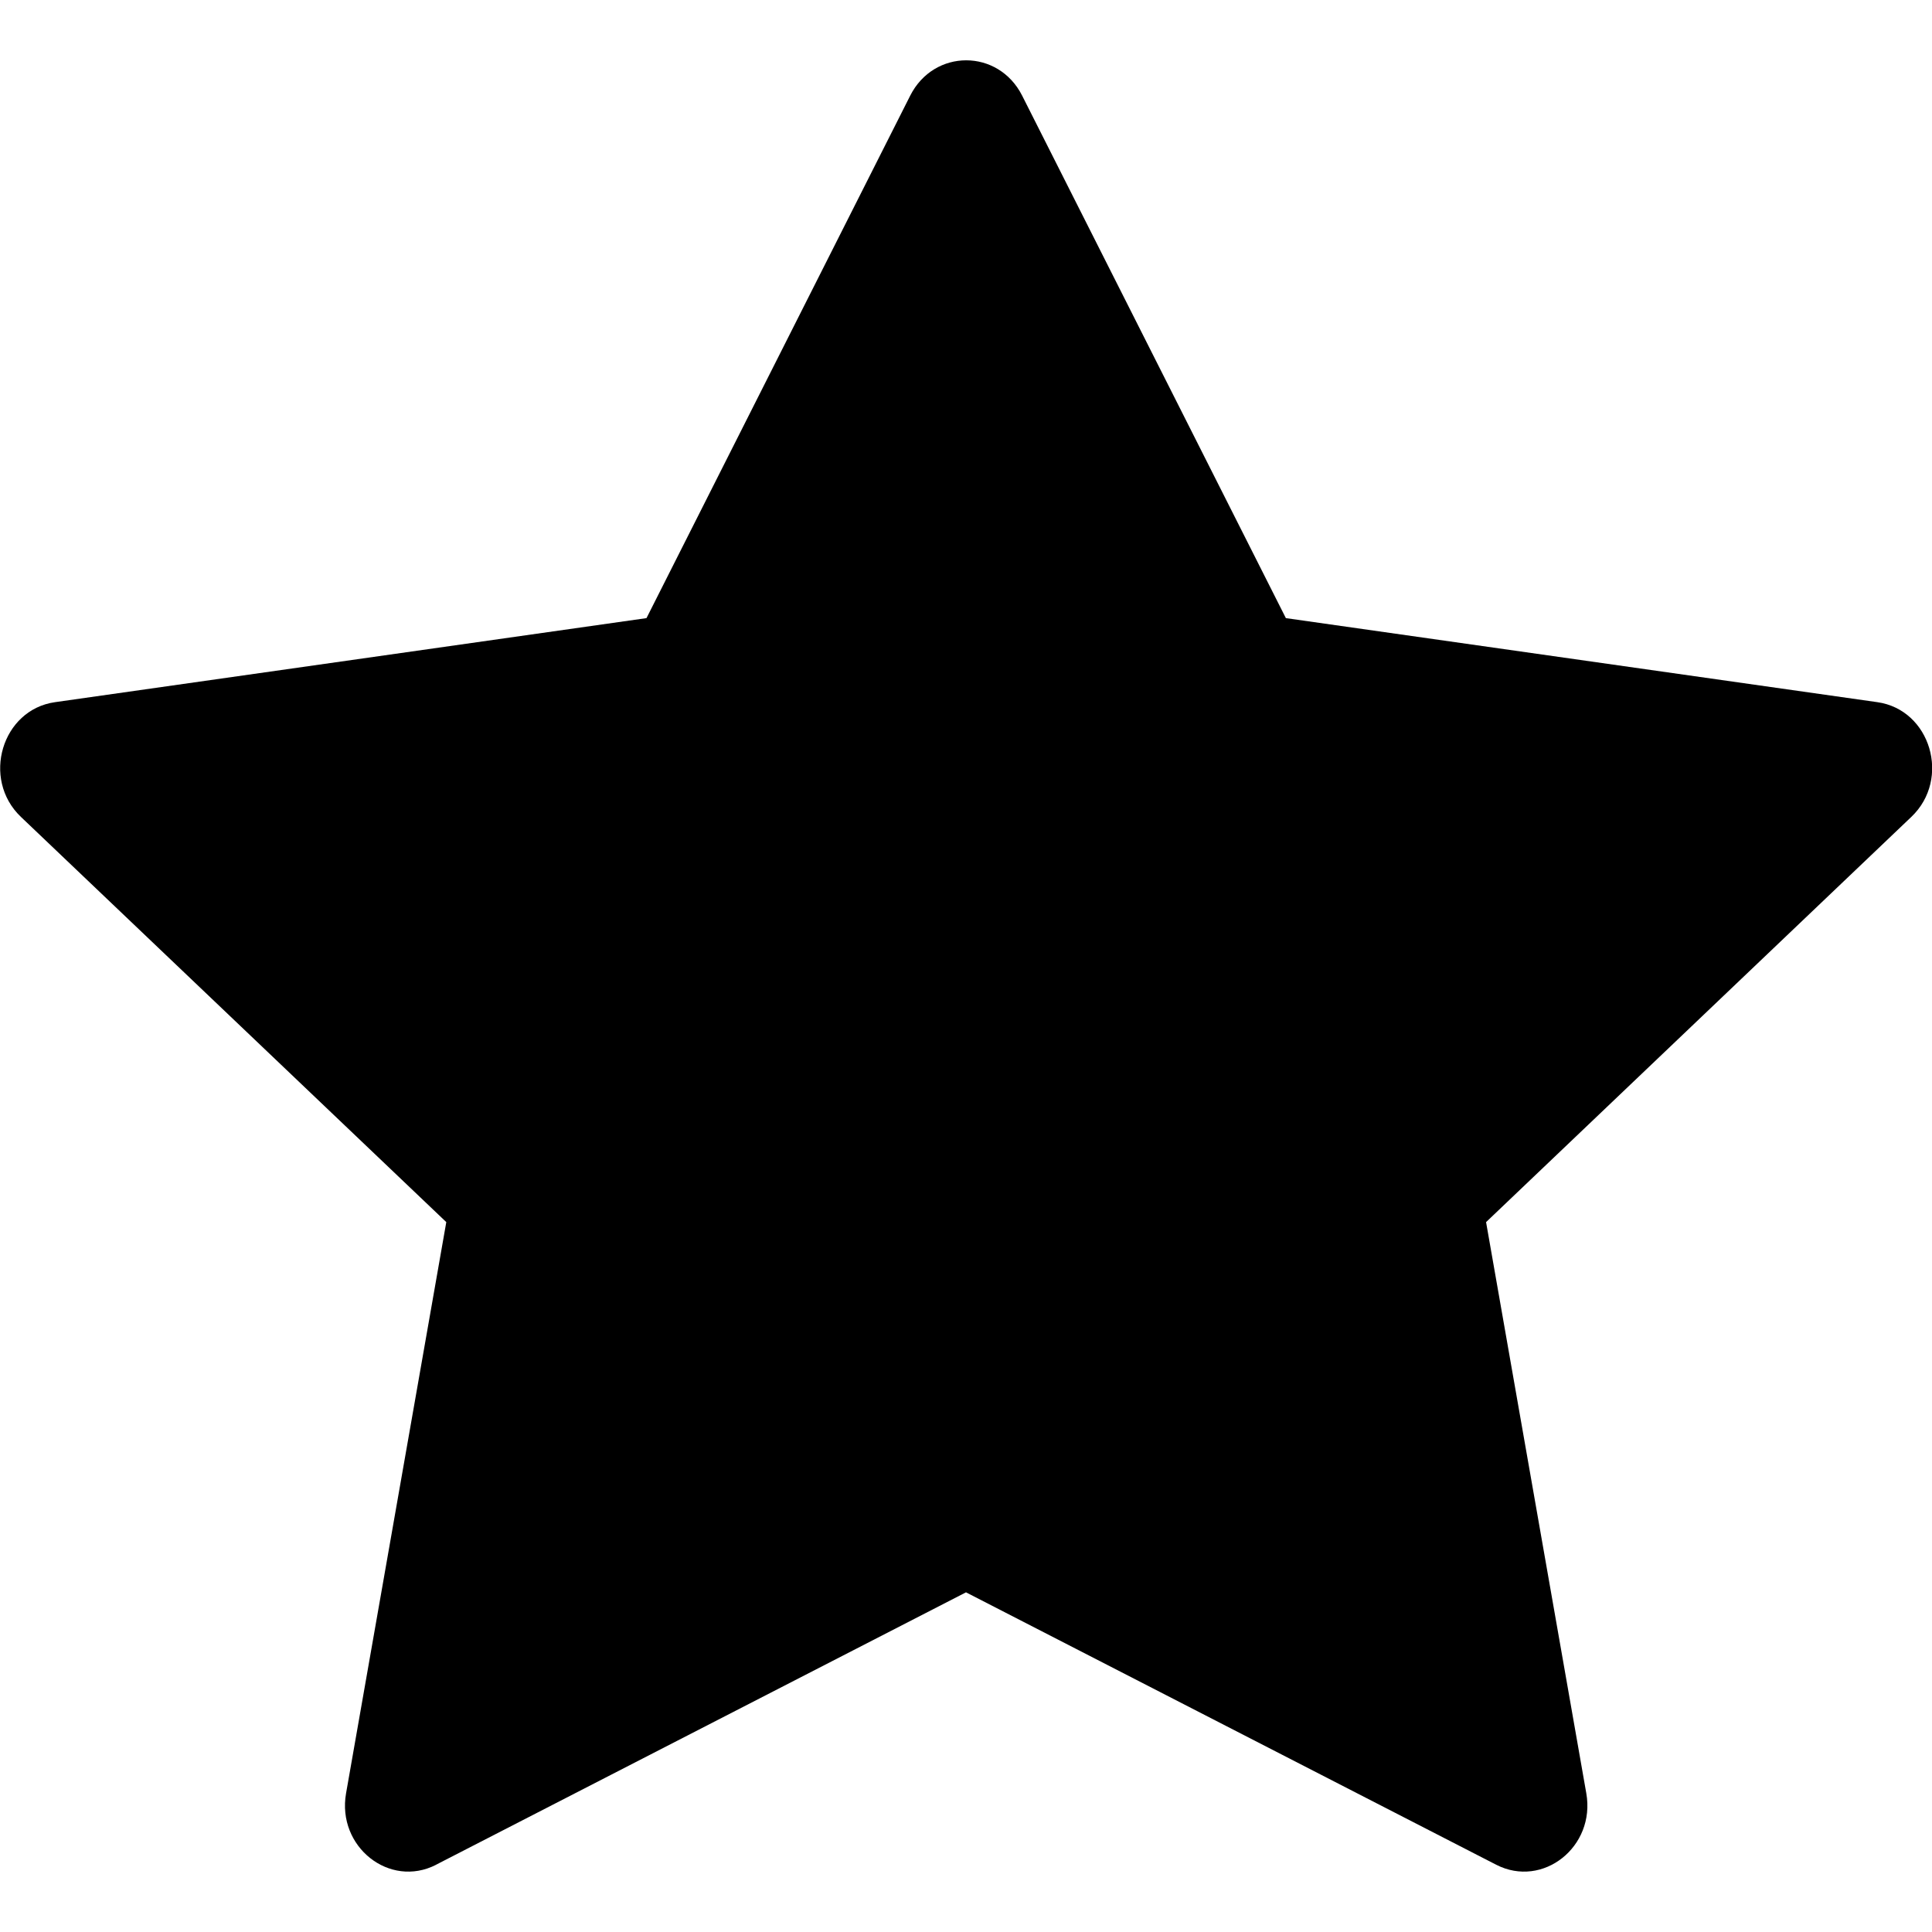
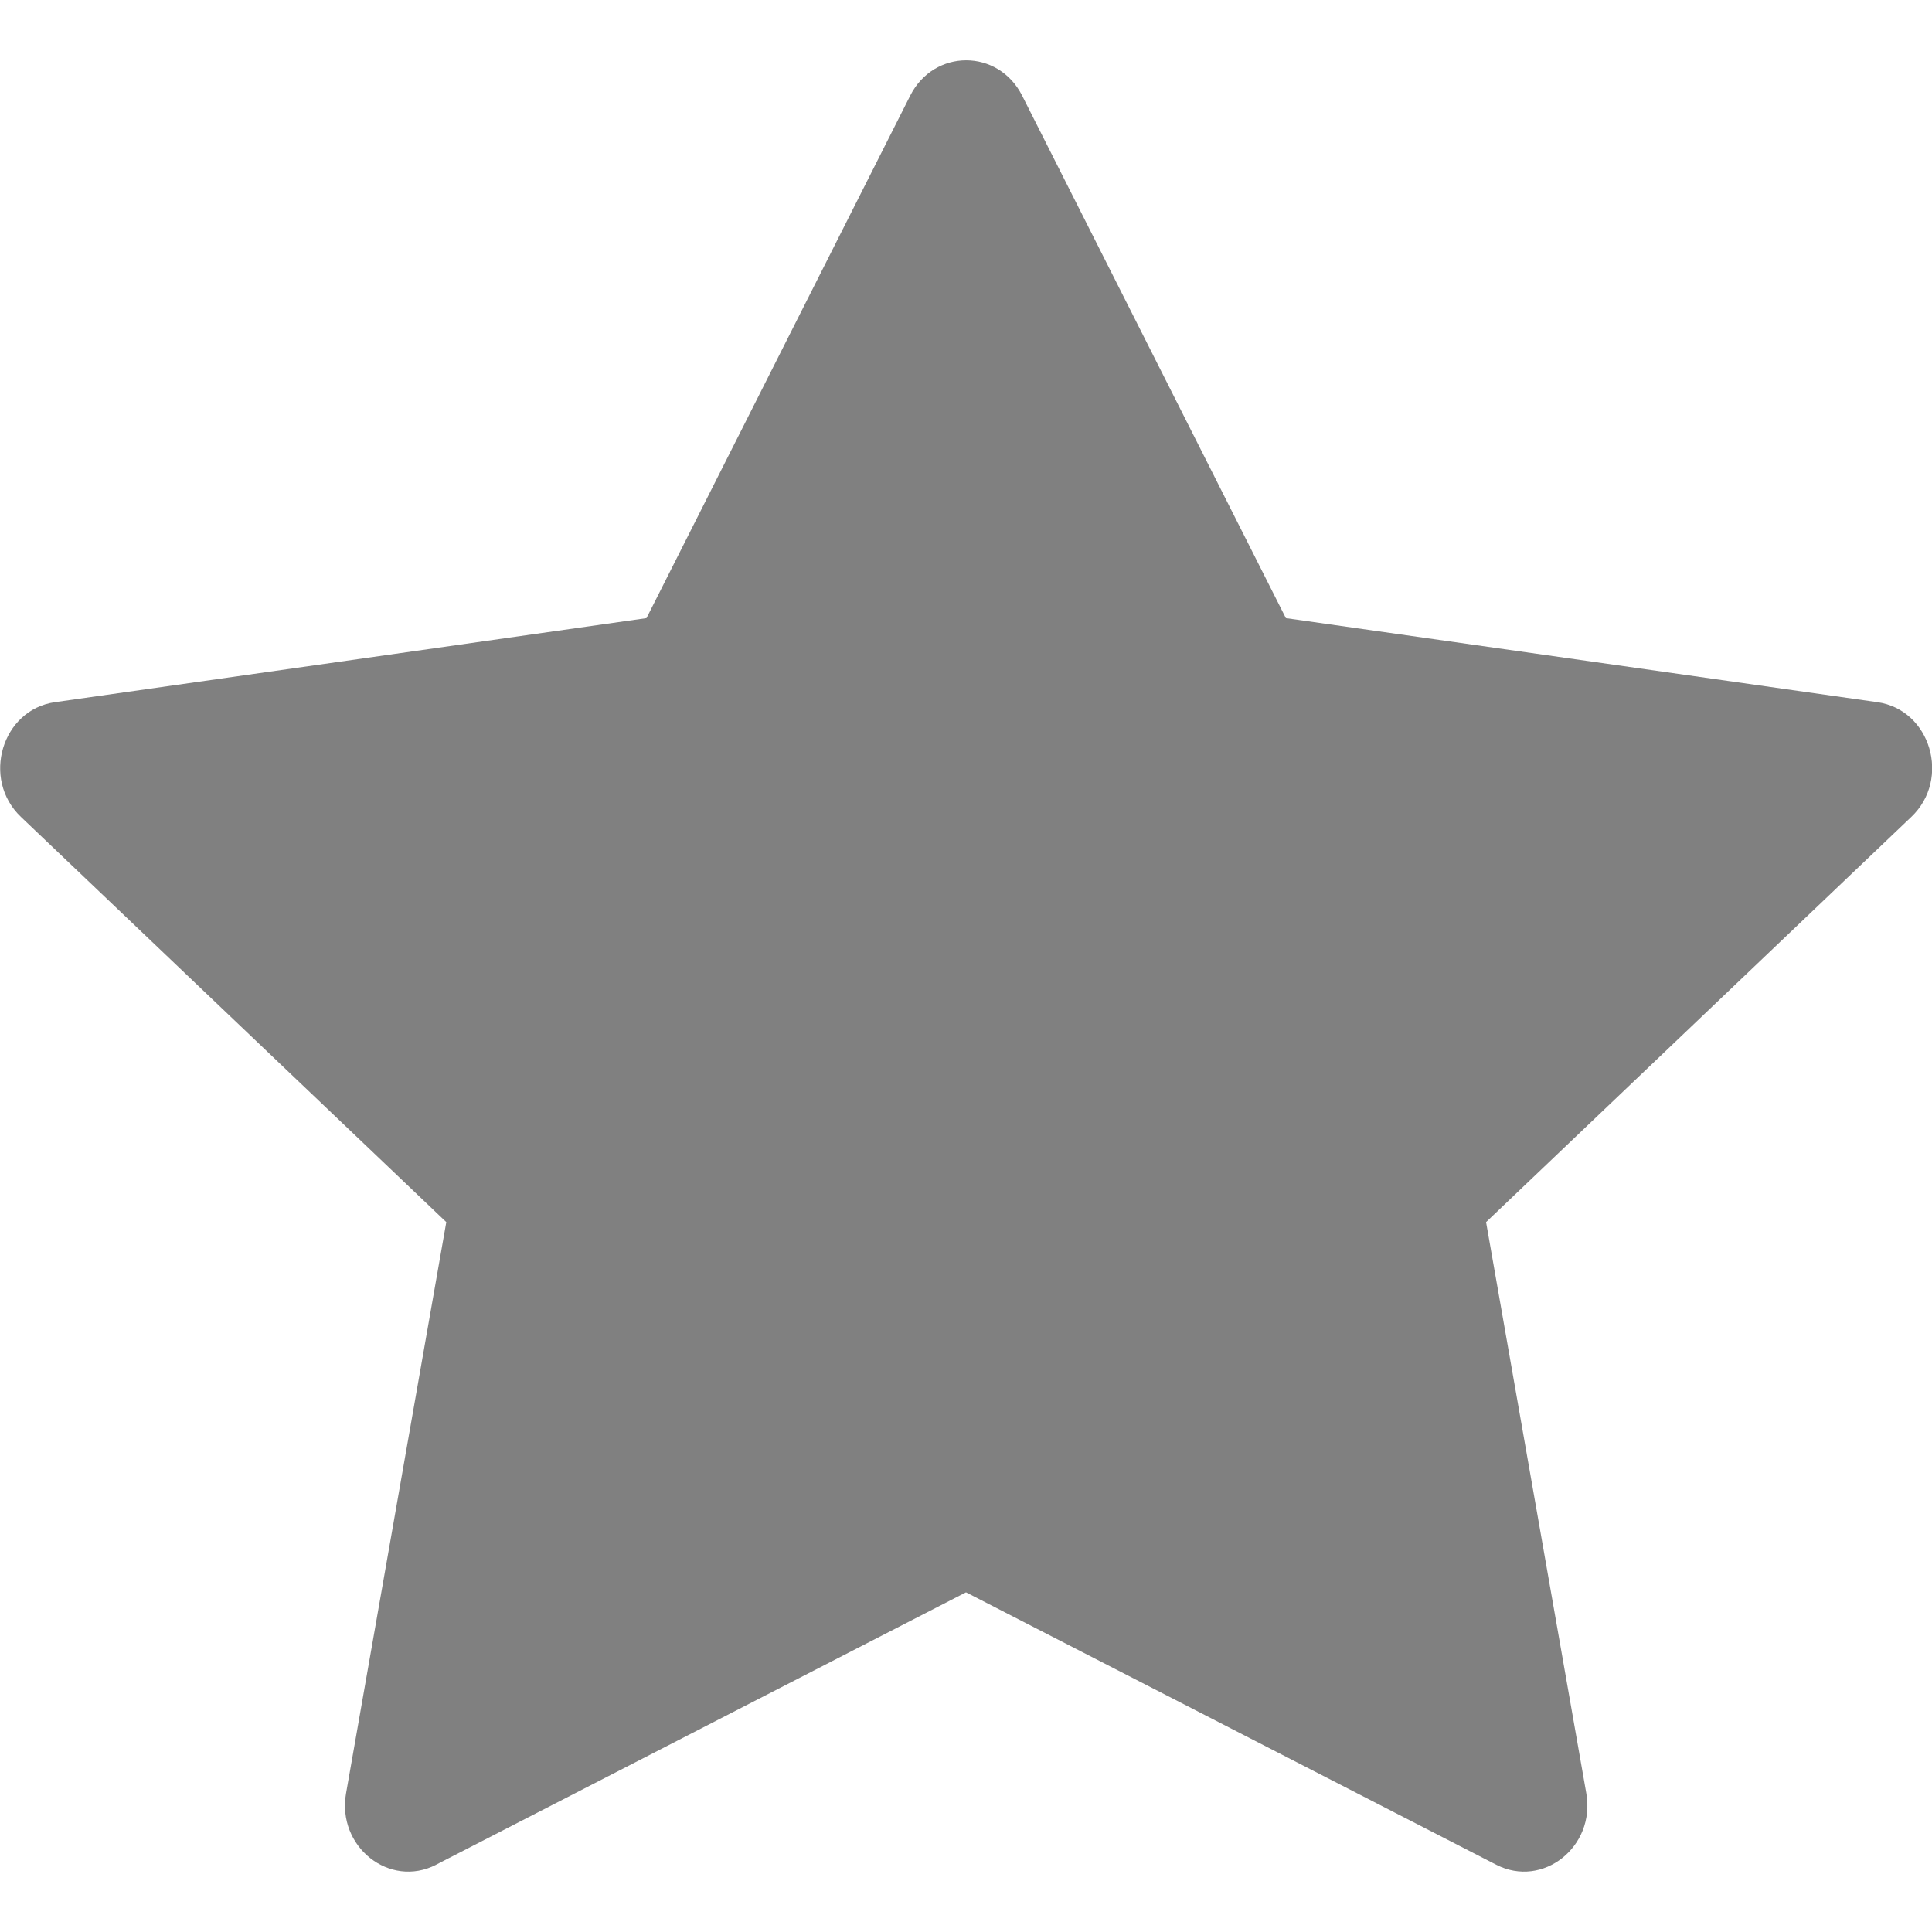
- <svg xmlns="http://www.w3.org/2000/svg" width="16" height="16" fill="currentColor" class="bi bi-star-fill" viewBox="0 0 16 16">
-   <path d="M3.612 15.443c-.386.198-.824-.149-.746-.592l.83-4.73L.173 6.765c-.329-.314-.158-.888.283-.95l4.898-.696L7.538.792c.197-.39.73-.39.927 0l2.184 4.327 4.898.696c.441.062.612.636.282.95l-3.522 3.356.83 4.73c.078.443-.36.79-.746.592L8 13.187l-4.389 2.256z" />
+ <svg xmlns="http://www.w3.org/2000/svg" width="16" height="16" fill="currentColor" class="bi bi-star-fill" viewBox="0 0 16 16" version="1.1" id="svg281">
+   <defs id="defs285" />
+   <path d="M3.612 15.443c-.386.198-.824-.149-.746-.592l.83-4.73L.173 6.765c-.329-.314-.158-.888.283-.95l4.898-.696L7.538.792c.197-.39.73-.39.927 0l2.184 4.327 4.898.696c.441.062.612.636.282.95l-3.522 3.356.83 4.73c.078.443-.36.79-.746.592L8 13.187l-4.389 2.256z" id="path279" style="fill:#808080" />
</svg>
